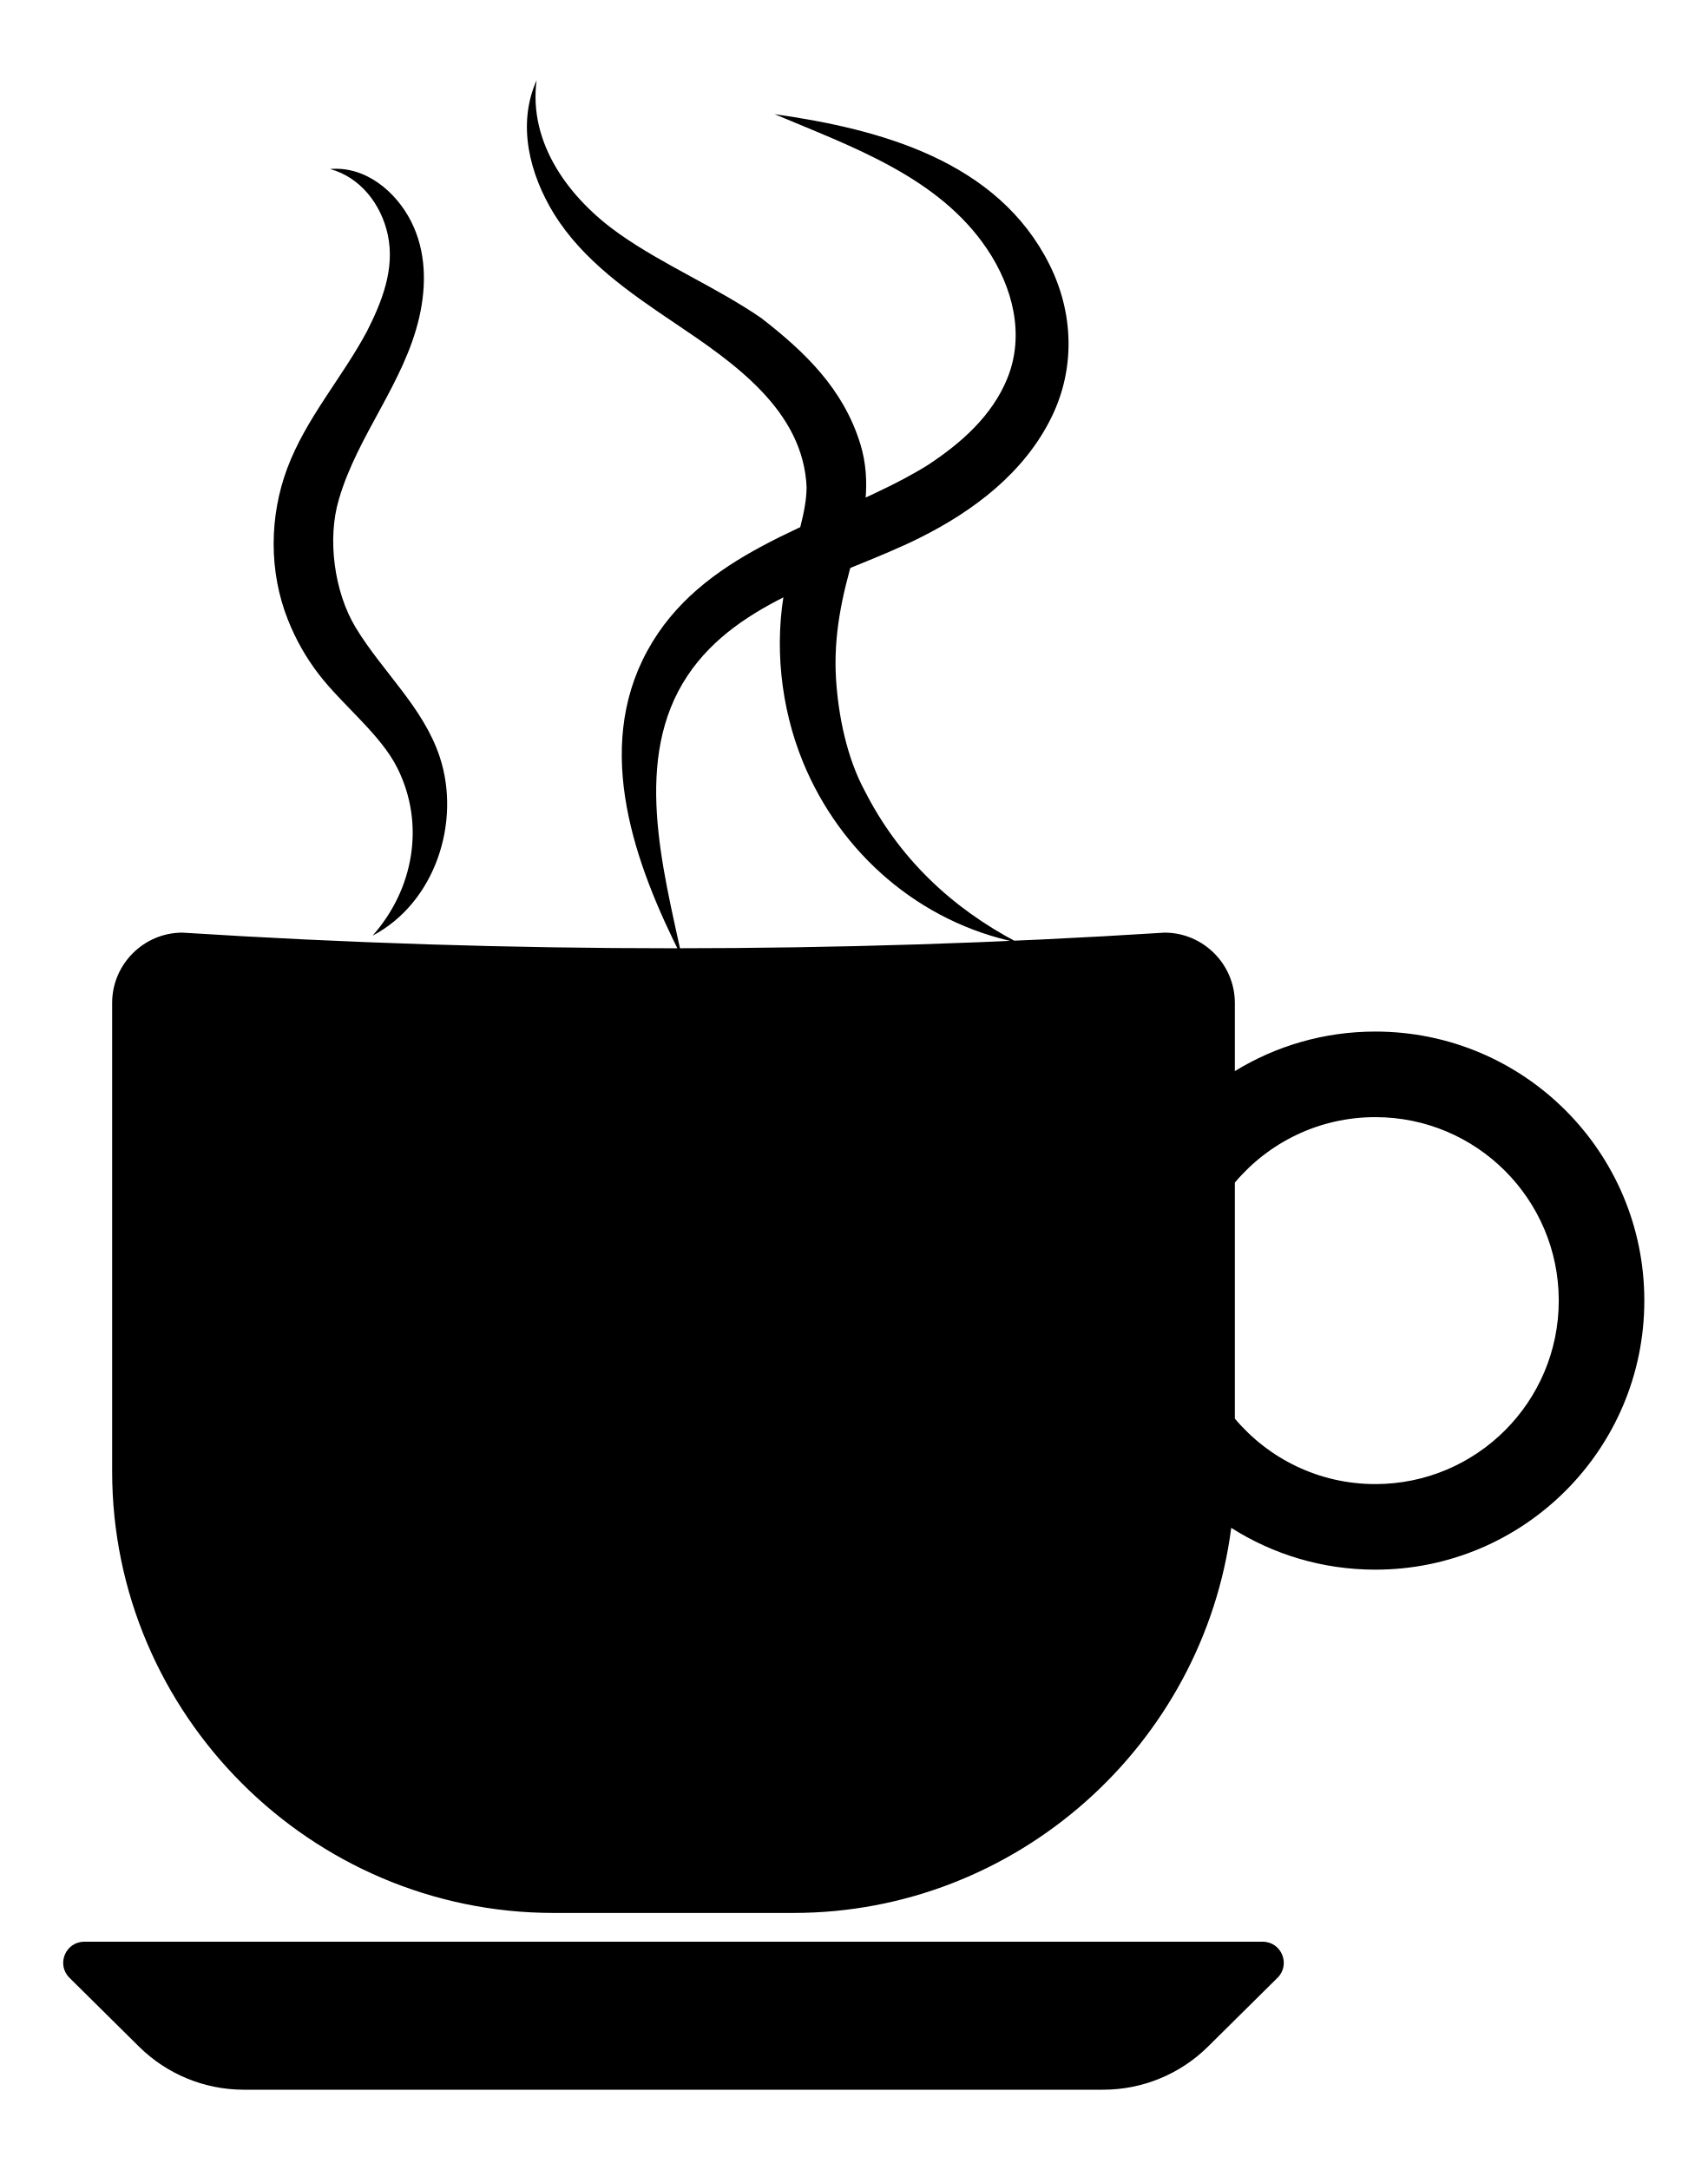
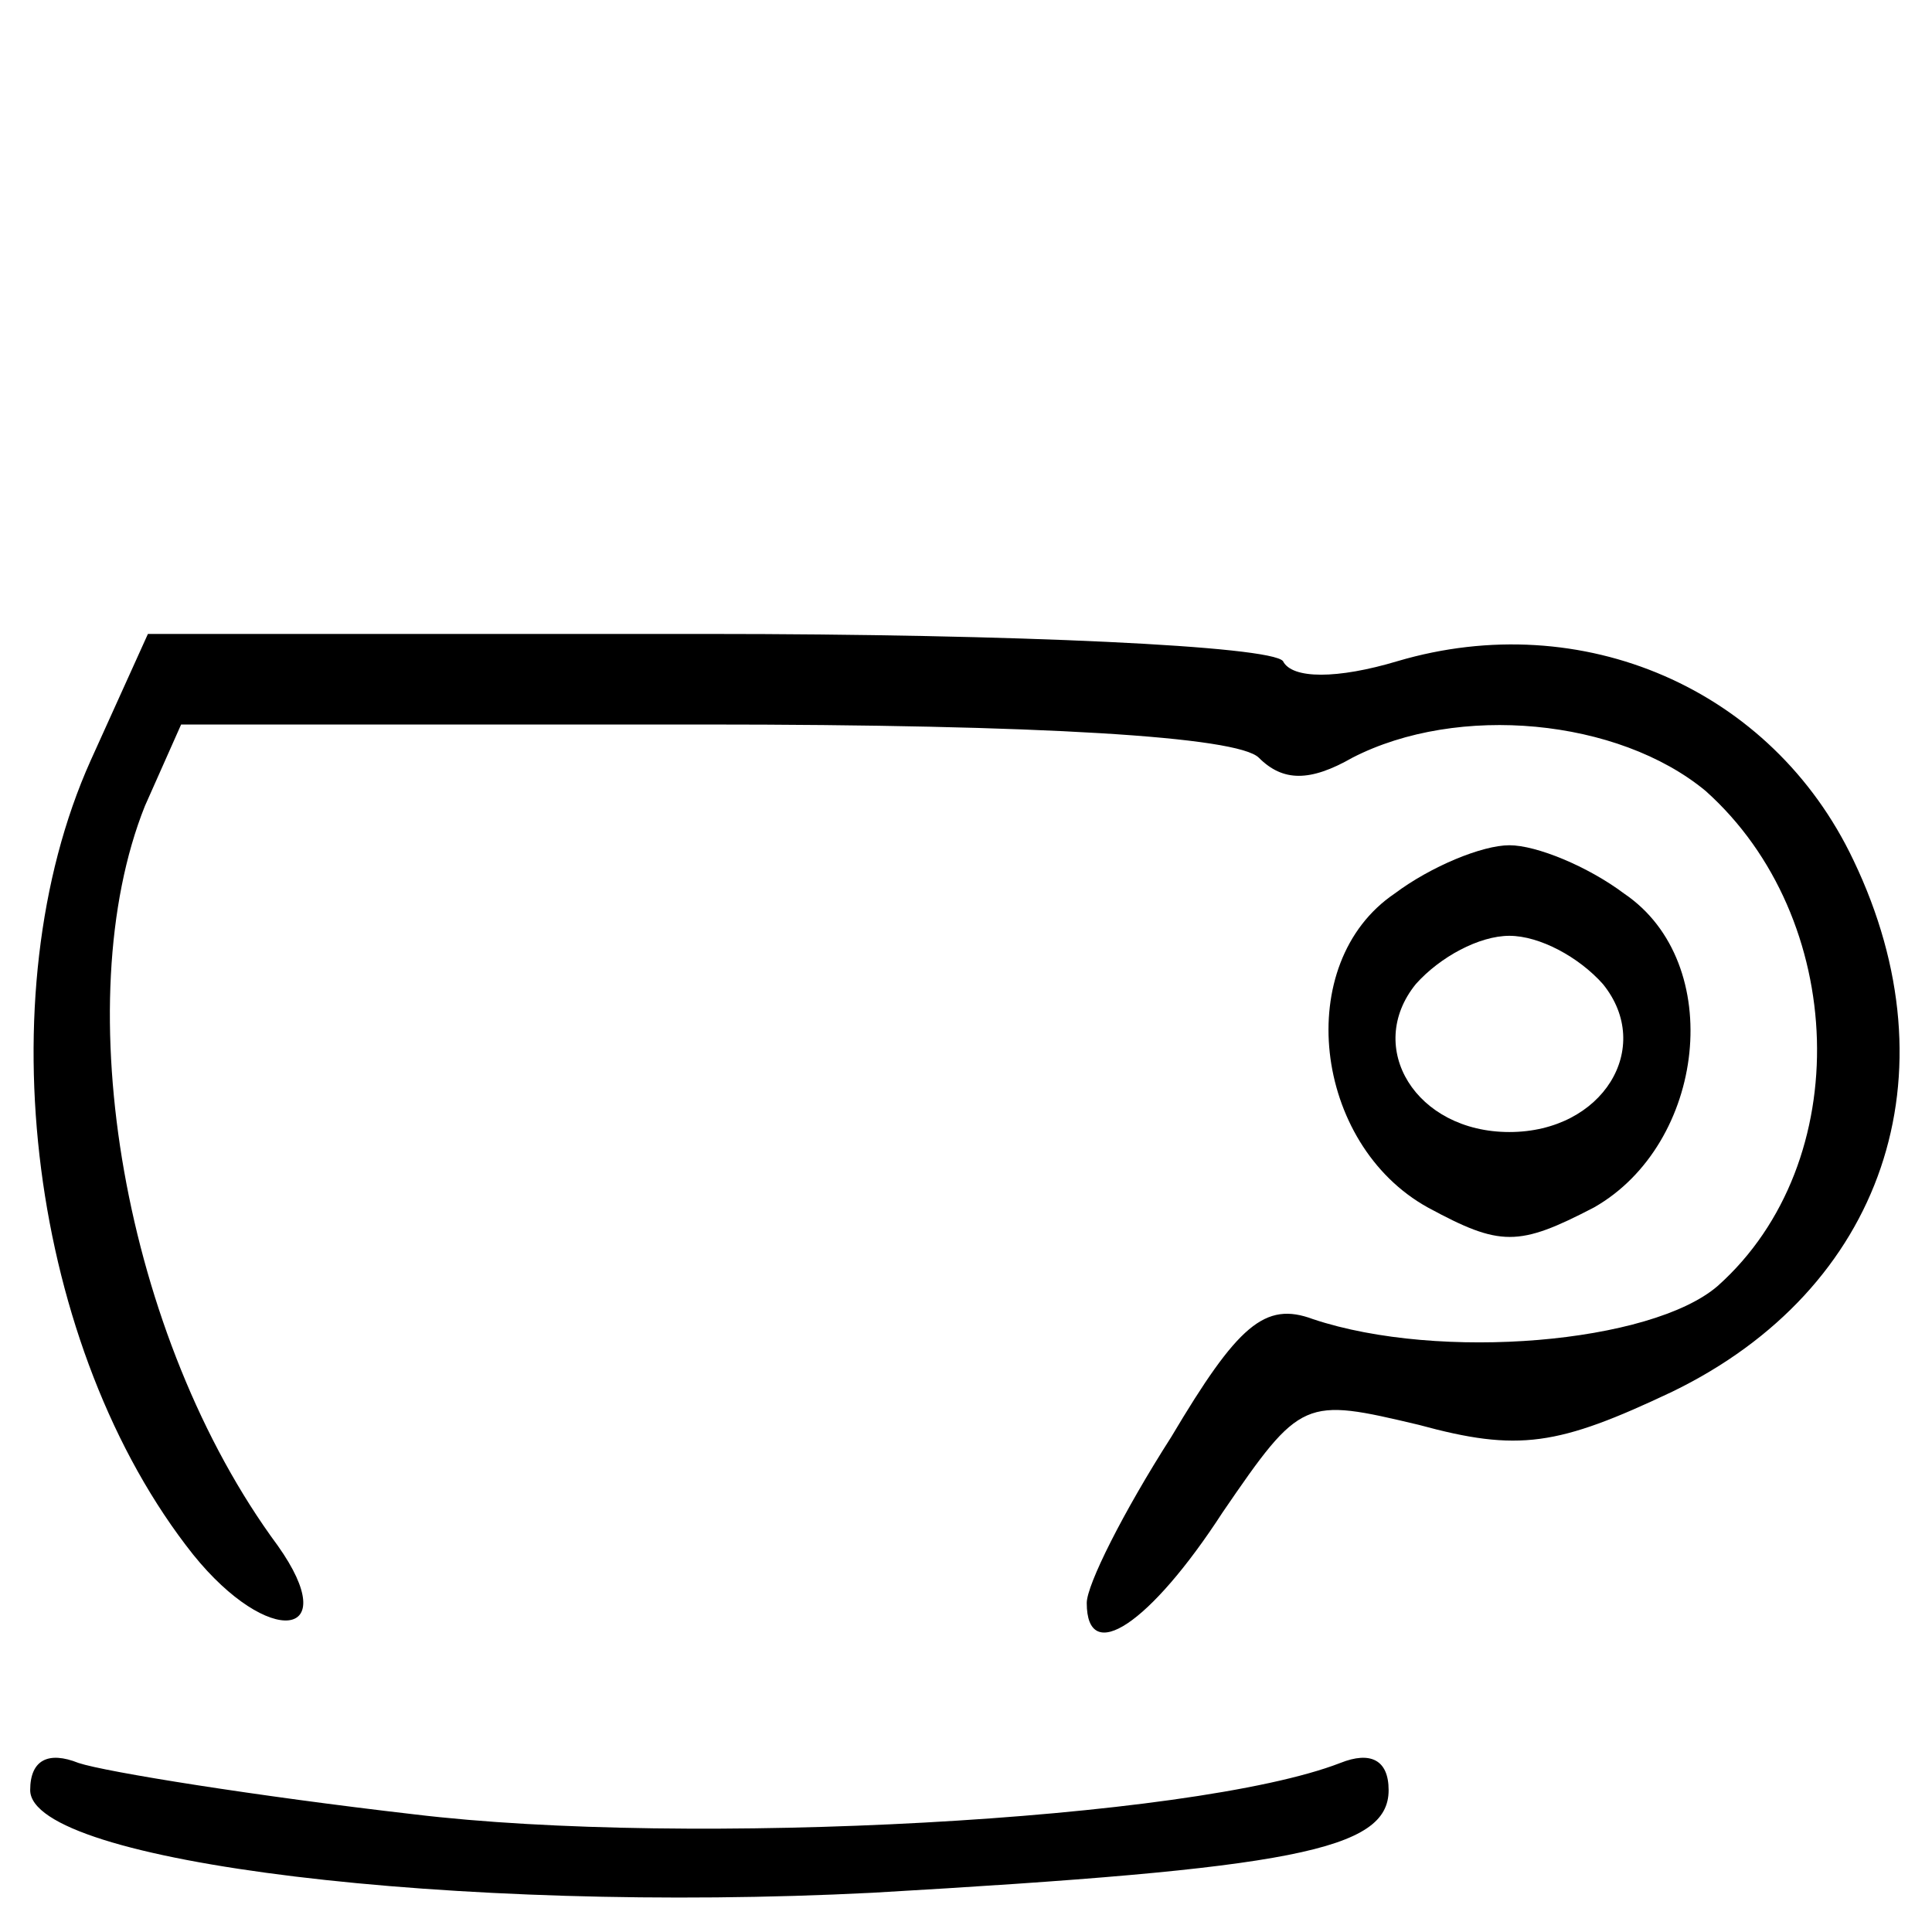
- <svg xmlns="http://www.w3.org/2000/svg" version="1.1" id="Layer_1" x="0px" y="0px" viewBox="600.113 -63.93 1359.774 1727.86" enable-background="new 600.113 -63.93 1359.774 1727.86" xml:space="preserve">
-   <path d="M1478.634,1600H794.267c-31.268,0-61.273-12.34-83.494-34.339l-55.341-54.788  c-10.653-10.547-3.185-28.707,11.806-28.707h938.424c14.991,0,22.46,18.16,11.806,28.707l-55.341,54.788  C1539.907,1587.66,1509.902,1600,1478.634,1600z M1909.576,971.678c0,118.317-95.915,214.231-214.231,214.231  c-42.214,0-81.571-12.217-114.743-33.297c-22.222,172.345-170.516,306.636-348.656,306.636h-190.991  c-193.344,0-351.534-158.19-351.534-351.534V734.617c0-30.768,25.174-55.941,55.941-55.941  c260.726,16.608,521.452,16.608,782.177,0c30.768,0,55.941,25.173,55.941,55.941v54.33  c32.561-19.976,70.865-31.501,111.865-31.501C1813.662,757.447,1909.576,853.361,1909.576,971.678z M1841.435,971.678  c0-80.683-65.407-146.09-146.09-146.09c-44.903,0-85.066,20.265-111.865,52.14v187.9  c26.799,31.875,66.962,52.14,111.865,52.14C1776.028,1117.768,1841.435,1052.361,1841.435,971.678z   M896.826,681.084c32.782-36.958,42.045-88.807,19.737-133.456c-13.425-26.87-43.412-49.769-62.538-74.61  c-10.329-13.415-18.475-27.904-24.705-43.633c-15.143-38.231-14.806-82.139-0.426-120.491  c14.907-39.757,43.428-71.707,63.317-108.75c12.087-23.803,22.552-50.038,16.711-77.165  c-5.178-24.046-21.618-45.691-45.924-52.326c28.063-2.49,52.309,17.782,64.448,41.63  c12.061,23.695,12.408,50.862,6.552,76.391c-12.015,52.38-49.167,93.845-64.015,145.032  c-9.446,31.365-3.68,74.054,13.466,102.191c21.171,34.99,53.78,63.293,66.865,102.918  C967.499,590.862,946.429,655.008,896.826,681.084z M1143.233,698.551c-37.472-73.841-70.733-165.035-27.715-244.102  c42.511-78.134,133.644-99.108,206.18-138.092c5.558-2.987,13.296-7.409,17.724-10.278  c26.195-17.251,50.77-38.984,62.862-68.687c14.157-34.775,4.287-72.591-15.937-102.792  c-38.709-57.806-108.15-81.734-169.367-107.616c84.33,11.939,177.592,37.152,218.885,119.757  c19.103,38.217,20.638,82.062,2.044,120.659c-21.504,44.638-62.213,75.466-105.663,97.069  c-62.179,30.916-143.725,48.166-184.629,109.615C1103.84,539.848,1127.805,626.673,1143.233,698.551z   M1410.545,686.572c-77.728-15.928-141.028-70.683-170.973-143.709c-17.861-43.556-23.242-94.167-13.979-140.404  c2.17-10.834,4.833-21.456,7.808-32.102c2.948-10.552,5.995-21.121,7.756-31.952  c0.692-4.254,1.113-8.517,1.256-12.823c0.018-0.536,0.043-3.004,0.079-0.649  c-2.19-62.275-58.636-100.388-105.384-131.859c-35.676-24.018-72.401-49.234-95.613-86.377  C1021.942,74.894,1011.647,35.449,1027.434,0c-6.679,50.735,26.536,94.698,66.112,122.476  c35.787,25.119,76.586,42.019,112.645,66.74c35.23,27.248,65.73,56.756,79.126,100.641  c8.981,29.421,3.449,59.569-5.149,88.373c-9.643,32.306-16.411,64.298-14.298,98.332  c1.841,29.657,8.749,63.002,22.72,88.916C1315.721,619.009,1357.567,658.824,1410.545,686.572z" />
+ <svg xmlns="http://www.w3.org/2000/svg" version="1.0" width="64pt" height="64pt" viewBox="0 0 64 64" preserveAspectRatio="xMidYMid meet">
+   <g transform="translate(0,64) scale(0.1,-0.1)" fill="#00000" stroke="none">
+     <path d="M30 388 c-35 -78 -20 -195 34 -263 25 -31 50 -28 28 3 -51 69 -70 180 -44 245 l12 27 173 0 c112 0 177 -4 184 -11 8 -8 17 -8 31 0 35 18 88 13 117 -11 47 -42 50 -123 4 -164 -22 -19 -92 -25 -134 -11 -16 6 -25 -2 -47 -39 -16 -25 -28 -49 -28 -55 0 -21 21 -7 45 30 26 38 27 38 65 29 33 -9 46 -7 84 11 70 34 94 105 60 176 -27 57 -90 84 -151 66 -20 -6 -35 -6 -38 0 -4 5 -88 9 -191 9 l-185 0 -19 -42z" />
+     <path d="M462 344 c-34 -23 -27 -83 11 -104 24 -13 30 -13 55 0 37 21 44 81 10 104 -12 9 -29 16 -38 16 -9 0 -26 -7 -38 -16z m69 -30 c17 -21 0 -49 -31 -49 -31 0 -48 28 -31 49 8 9 21 16 31 16 10 0 23 -7 31 -16z" />
+     <path d="M10 47 c0 -24 141 -41 279 -34 139 8 171 14 171 34 0 10 -6 13 -16 9 -49 -19 -216 -28 -307 -17 -52 6 -102 14 -111 17 -10 4 -16 1 -16 -9z" />
+   </g>
</svg>
